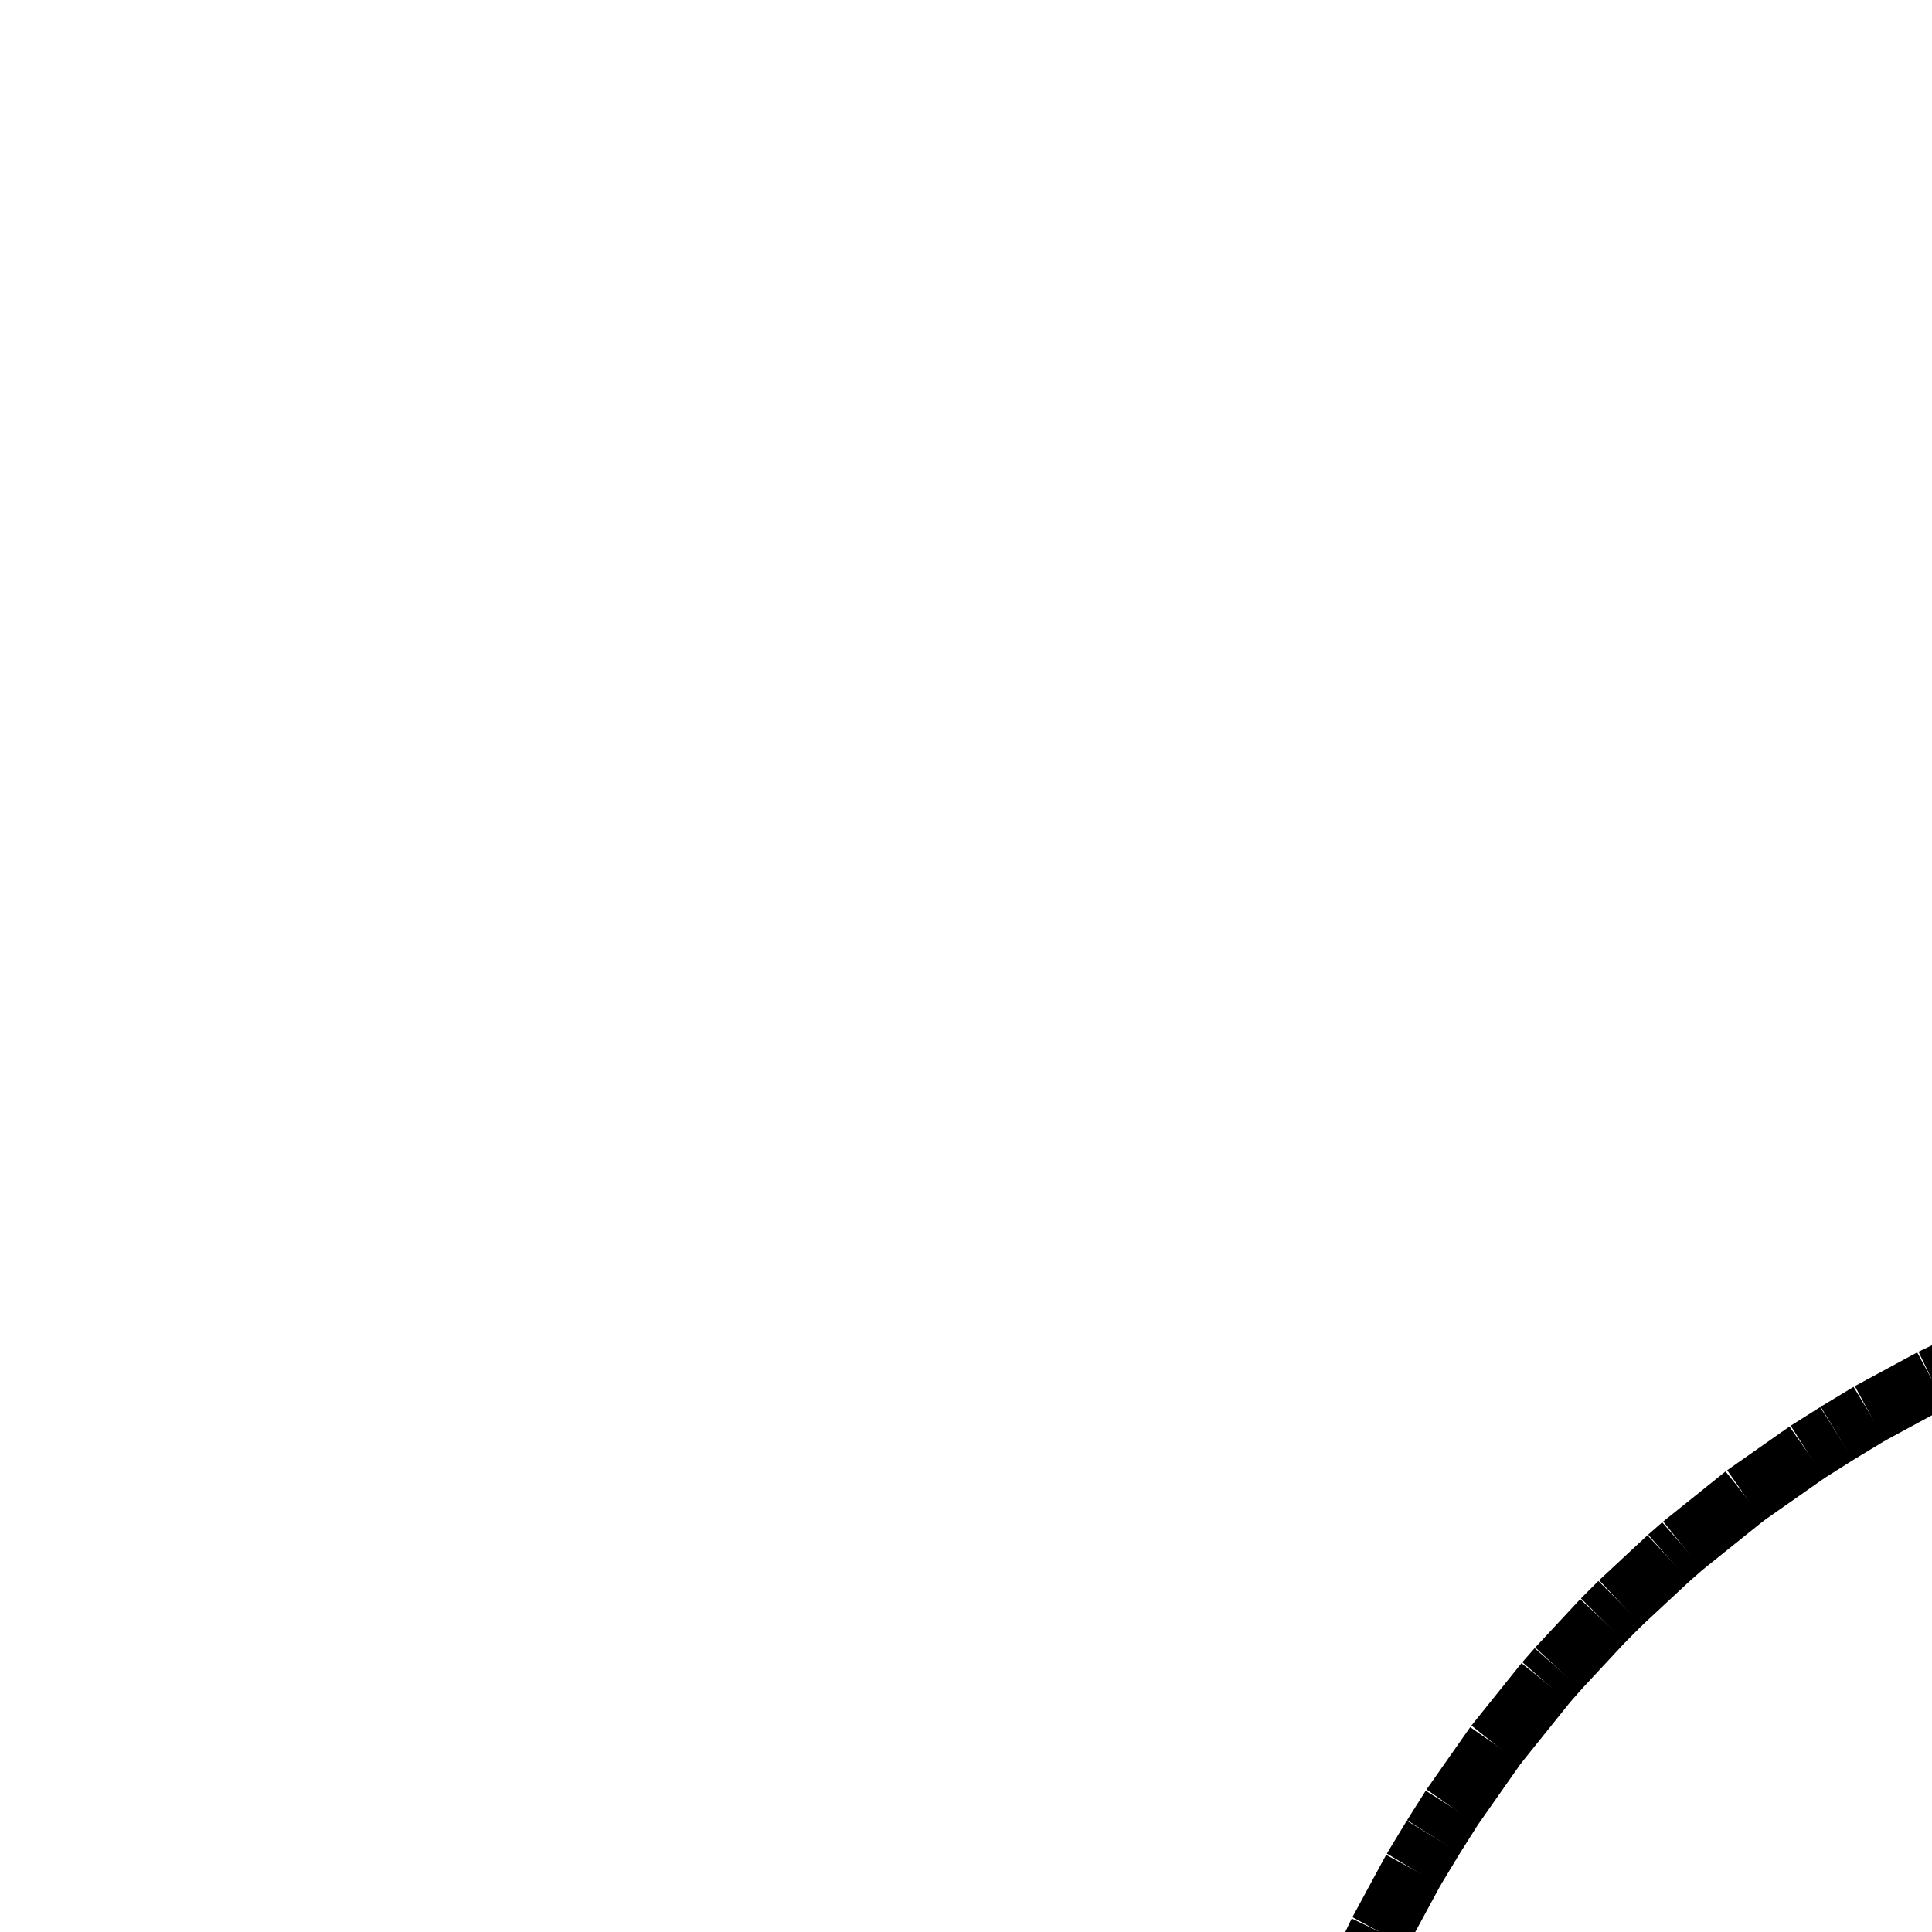
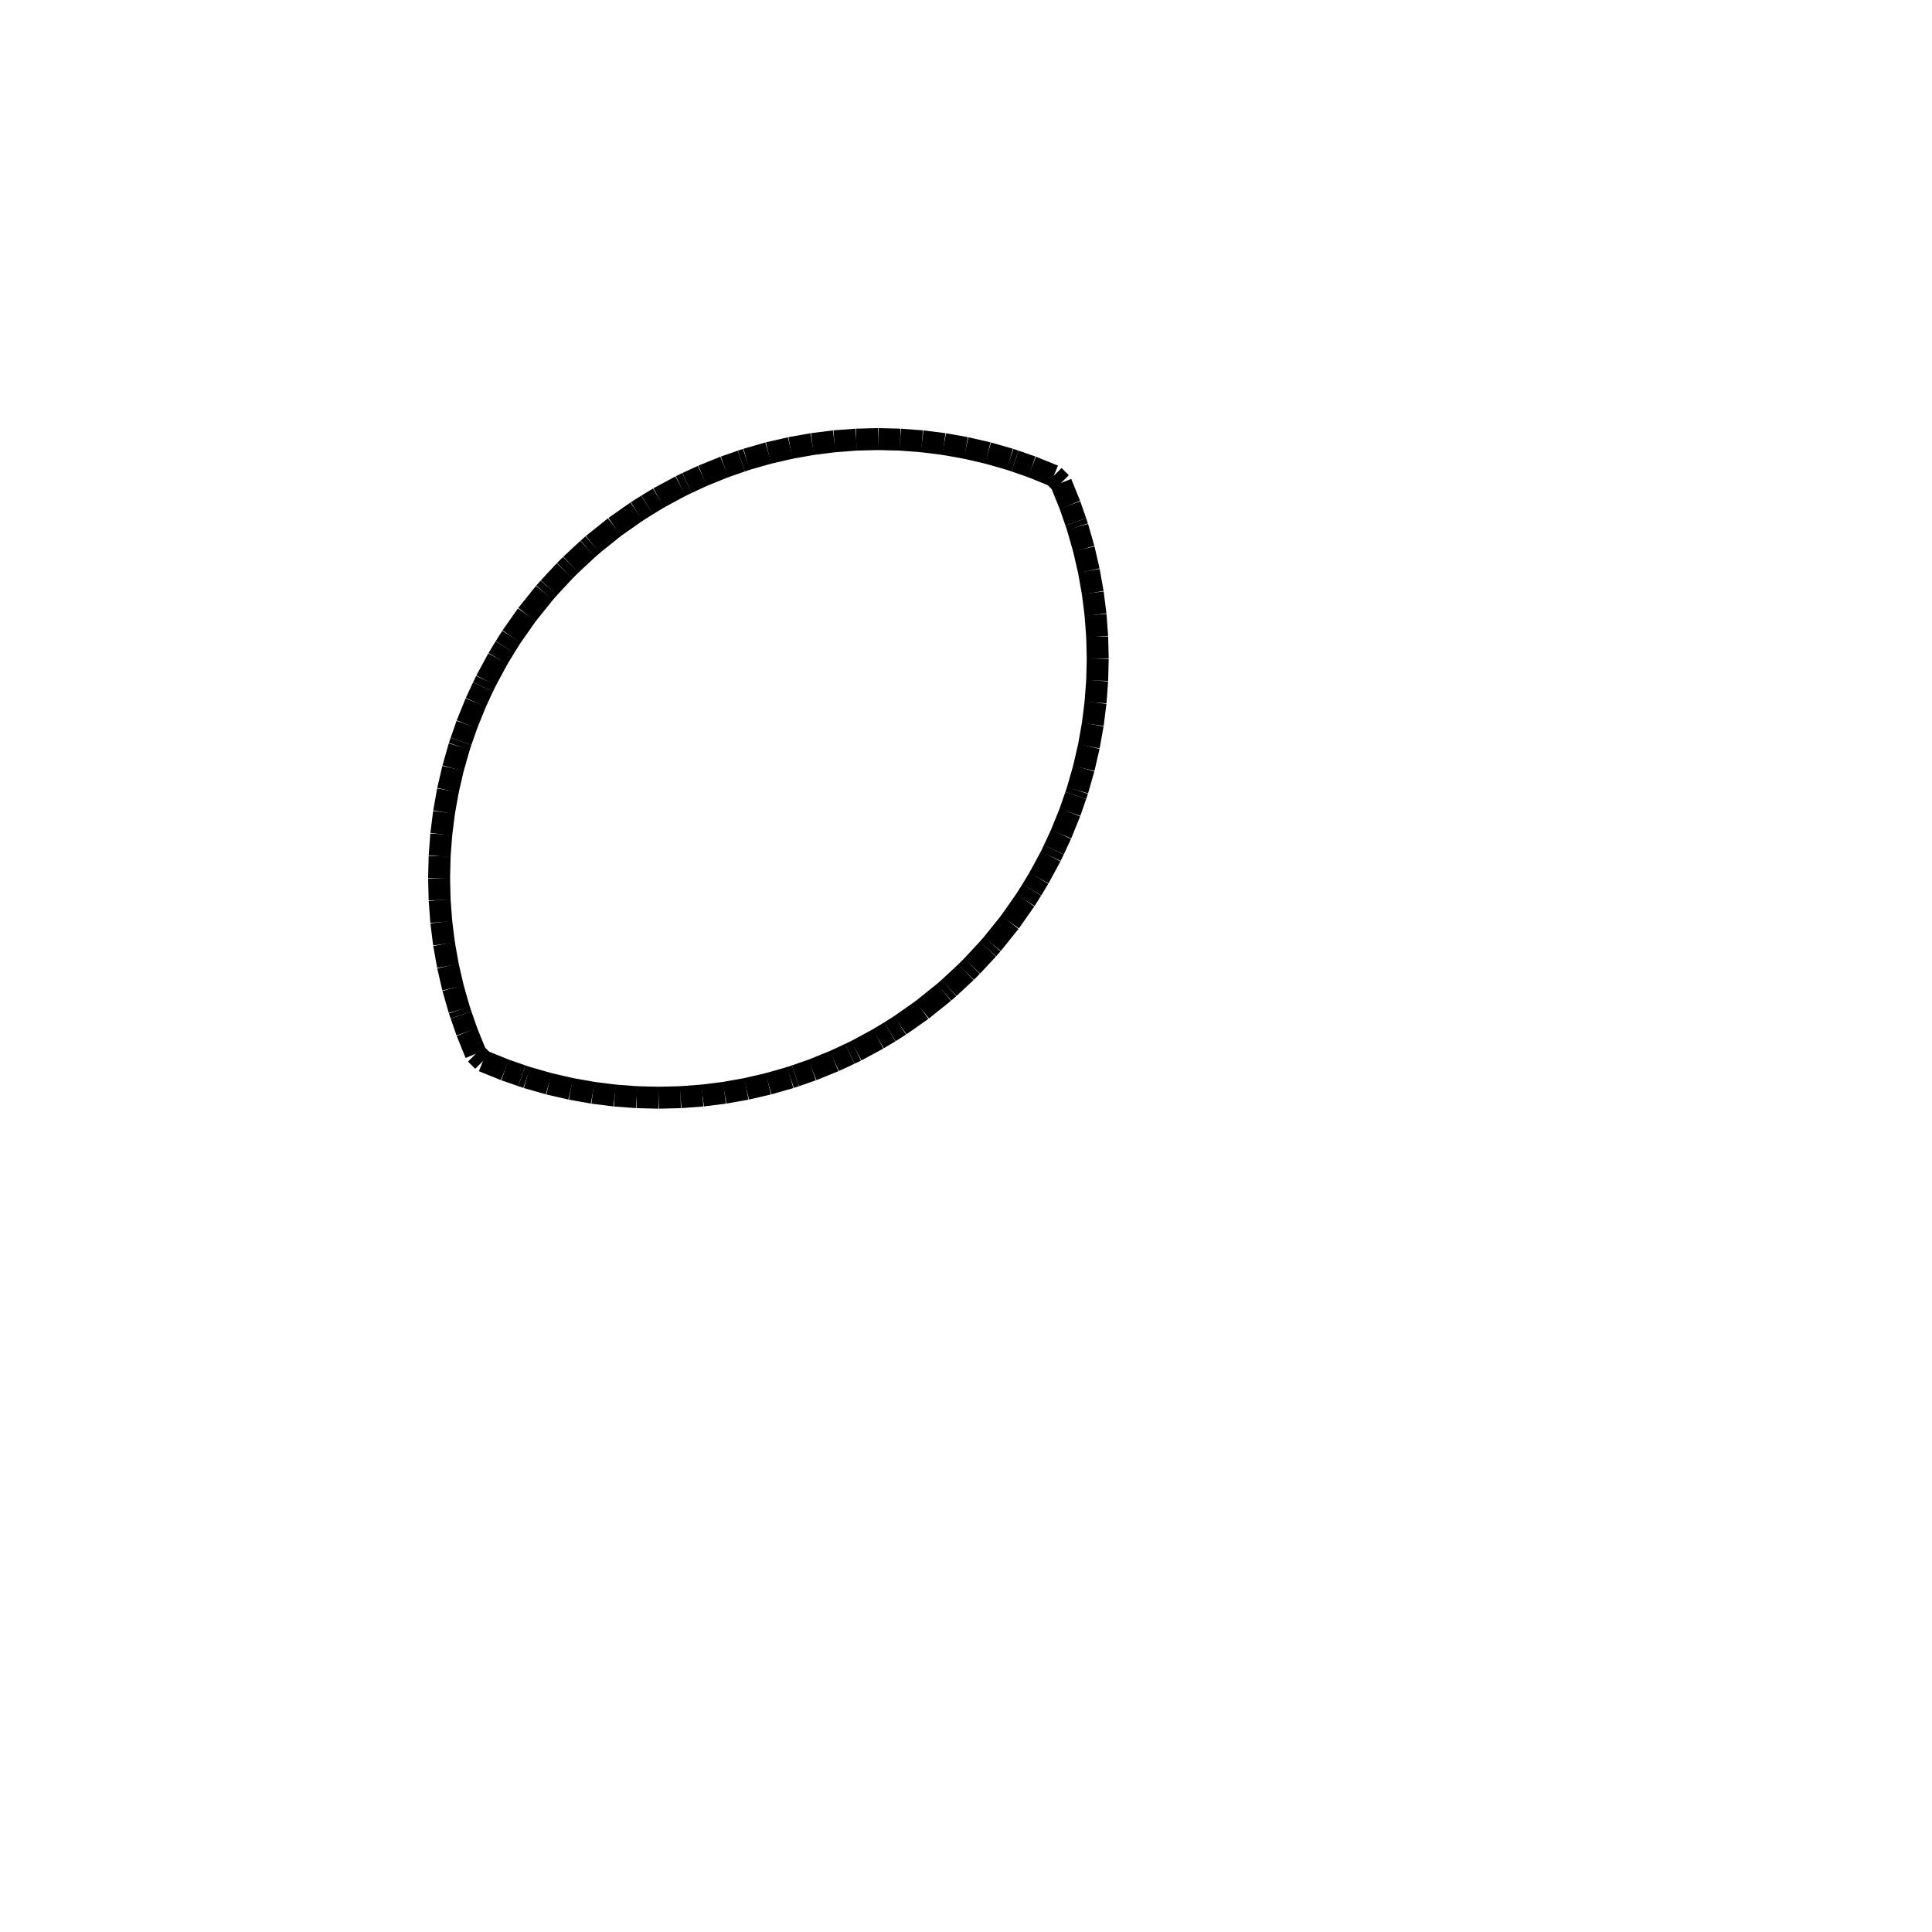
- <svg xmlns="http://www.w3.org/2000/svg" viewbox="0 0 88 88">
+ <svg xmlns="http://www.w3.org/2000/svg" viewBox="0 0 88 88">
  <line x1="33.768" y1="21" x2="34" y2="20.921" style="fill:none; stroke:black; stroke-width:1" />
  <line x1="34" y1="20.921" x2="35" y2="20.635" style="fill:none; stroke:black; stroke-width:1" />
  <line x1="35" y1="20.635" x2="36" y2="20.404" style="fill:none; stroke:black; stroke-width:1" />
  <line x1="36" y1="20.404" x2="37" y2="20.226" style="fill:none; stroke:black; stroke-width:1" />
  <line x1="37" y1="20.226" x2="38" y2="20.1" style="fill:none; stroke:black; stroke-width:1" />
  <line x1="38" y1="20.1" x2="39" y2="20.025" style="fill:none; stroke:black; stroke-width:1" />
  <line x1="39" y1="20.025" x2="40" y2="20" style="fill:none; stroke:black; stroke-width:1" />
  <line x1="40" y1="20" x2="41" y2="20.025" style="fill:none; stroke:black; stroke-width:1" />
  <line x1="41" y1="20.025" x2="42" y2="20.1" style="fill:none; stroke:black; stroke-width:1" />
  <line x1="42" y1="20.1" x2="43" y2="20.226" style="fill:none; stroke:black; stroke-width:1" />
  <line x1="43" y1="20.226" x2="44" y2="20.404" style="fill:none; stroke:black; stroke-width:1" />
  <line x1="44" y1="20.404" x2="45" y2="20.635" style="fill:none; stroke:black; stroke-width:1" />
  <line x1="45" y1="20.635" x2="46" y2="20.921" style="fill:none; stroke:black; stroke-width:1" />
  <line x1="46" y1="20.921" x2="46.232" y2="21" style="fill:none; stroke:black; stroke-width:1" />
  <line x1="31.292" y1="22" x2="32" y2="21.671" style="fill:none; stroke:black; stroke-width:1" />
  <line x1="32" y1="21.671" x2="33" y2="21.266" style="fill:none; stroke:black; stroke-width:1" />
  <line x1="33" y1="21.266" x2="33.768" y2="21" style="fill:none; stroke:black; stroke-width:1" />
  <line x1="46.232" y1="21" x2="47" y2="21.266" style="fill:none; stroke:black; stroke-width:1" />
  <line x1="47" y1="21.266" x2="48" y2="21.671" style="fill:none; stroke:black; stroke-width:1" />
  <line x1="48" y1="21.671" x2="48.329" y2="22" style="fill:none; stroke:black; stroke-width:1" />
  <line x1="29.473" y1="23" x2="30" y2="22.681" style="fill:none; stroke:black; stroke-width:1" />
  <line x1="30" y1="22.681" x2="31" y2="22.14" style="fill:none; stroke:black; stroke-width:1" />
  <line x1="31" y1="22.14" x2="31.292" y2="22" style="fill:none; stroke:black; stroke-width:1" />
  <line x1="48.329" y1="22" x2="48.734" y2="23" style="fill:none; stroke:black; stroke-width:1" />
  <line x1="28" y1="24" x2="29" y2="23.299" style="fill:none; stroke:black; stroke-width:1" />
  <line x1="29" y1="23.299" x2="29.473" y2="23" style="fill:none; stroke:black; stroke-width:1" />
  <line x1="48.734" y1="23" x2="49" y2="23.768" style="fill:none; stroke:black; stroke-width:1" />
  <line x1="49" y1="23.768" x2="49.079" y2="24" style="fill:none; stroke:black; stroke-width:1" />
  <line x1="26.775" y1="25" x2="27" y2="24.803" style="fill:none; stroke:black; stroke-width:1" />
  <line x1="27" y1="24.803" x2="28" y2="24" style="fill:none; stroke:black; stroke-width:1" />
  <line x1="49.079" y1="24" x2="49.365" y2="25" style="fill:none; stroke:black; stroke-width:1" />
  <line x1="25.721" y1="26" x2="26" y2="25.721" style="fill:none; stroke:black; stroke-width:1" />
  <line x1="26" y1="25.721" x2="26.775" y2="25" style="fill:none; stroke:black; stroke-width:1" />
  <line x1="49.365" y1="25" x2="49.596" y2="26" style="fill:none; stroke:black; stroke-width:1" />
  <line x1="24.803" y1="27" x2="25" y2="26.775" style="fill:none; stroke:black; stroke-width:1" />
  <line x1="25" y1="26.775" x2="25.721" y2="26" style="fill:none; stroke:black; stroke-width:1" />
  <line x1="49.596" y1="26" x2="49.774" y2="27" style="fill:none; stroke:black; stroke-width:1" />
  <line x1="24" y1="28" x2="24.803" y2="27" style="fill:none; stroke:black; stroke-width:1" />
  <line x1="49.774" y1="27" x2="49.9" y2="28" style="fill:none; stroke:black; stroke-width:1" />
  <line x1="23.299" y1="29" x2="24" y2="28" style="fill:none; stroke:black; stroke-width:1" />
  <line x1="49.9" y1="28" x2="49.975" y2="29" style="fill:none; stroke:black; stroke-width:1" />
  <line x1="22.681" y1="30" x2="23" y2="29.473" style="fill:none; stroke:black; stroke-width:1" />
  <line x1="23" y1="29.473" x2="23.299" y2="29" style="fill:none; stroke:black; stroke-width:1" />
  <line x1="49.975" y1="29" x2="50" y2="30" style="fill:none; stroke:black; stroke-width:1" />
  <line x1="22.14" y1="31" x2="22.681" y2="30" style="fill:none; stroke:black; stroke-width:1" />
  <line x1="50" y1="30" x2="49.975" y2="31" style="fill:none; stroke:black; stroke-width:1" />
  <line x1="21.671" y1="32" x2="22" y2="31.292" style="fill:none; stroke:black; stroke-width:1" />
  <line x1="22" y1="31.292" x2="22.14" y2="31" style="fill:none; stroke:black; stroke-width:1" />
  <line x1="49.975" y1="31" x2="49.9" y2="32" style="fill:none; stroke:black; stroke-width:1" />
  <line x1="21.266" y1="33" x2="21.671" y2="32" style="fill:none; stroke:black; stroke-width:1" />
  <line x1="49.9" y1="32" x2="49.774" y2="33" style="fill:none; stroke:black; stroke-width:1" />
  <line x1="20.921" y1="34" x2="21" y2="33.768" style="fill:none; stroke:black; stroke-width:1" />
  <line x1="21" y1="33.768" x2="21.266" y2="33" style="fill:none; stroke:black; stroke-width:1" />
  <line x1="49.774" y1="33" x2="49.596" y2="34" style="fill:none; stroke:black; stroke-width:1" />
  <line x1="20.635" y1="35" x2="20.921" y2="34" style="fill:none; stroke:black; stroke-width:1" />
  <line x1="49.596" y1="34" x2="49.365" y2="35" style="fill:none; stroke:black; stroke-width:1" />
  <line x1="20.404" y1="36" x2="20.635" y2="35" style="fill:none; stroke:black; stroke-width:1" />
  <line x1="49.365" y1="35" x2="49.079" y2="36" style="fill:none; stroke:black; stroke-width:1" />
  <line x1="20.226" y1="37" x2="20.404" y2="36" style="fill:none; stroke:black; stroke-width:1" />
  <line x1="49" y1="36.232" x2="48.734" y2="37" style="fill:none; stroke:black; stroke-width:1" />
  <line x1="49.079" y1="36" x2="49" y2="36.232" style="fill:none; stroke:black; stroke-width:1" />
  <line x1="20.1" y1="38" x2="20.226" y2="37" style="fill:none; stroke:black; stroke-width:1" />
  <line x1="48.734" y1="37" x2="48.329" y2="38" style="fill:none; stroke:black; stroke-width:1" />
  <line x1="20.025" y1="39" x2="20.1" y2="38" style="fill:none; stroke:black; stroke-width:1" />
  <line x1="48" y1="38.708" x2="47.86" y2="39" style="fill:none; stroke:black; stroke-width:1" />
  <line x1="48.329" y1="38" x2="48" y2="38.708" style="fill:none; stroke:black; stroke-width:1" />
  <line x1="20" y1="40" x2="20.025" y2="39" style="fill:none; stroke:black; stroke-width:1" />
  <line x1="47.86" y1="39" x2="47.319" y2="40" style="fill:none; stroke:black; stroke-width:1" />
  <line x1="20.025" y1="41" x2="20" y2="40" style="fill:none; stroke:black; stroke-width:1" />
  <line x1="47" y1="40.527" x2="46.701" y2="41" style="fill:none; stroke:black; stroke-width:1" />
  <line x1="47.319" y1="40" x2="47" y2="40.527" style="fill:none; stroke:black; stroke-width:1" />
  <line x1="20.1" y1="42" x2="20.025" y2="41" style="fill:none; stroke:black; stroke-width:1" />
  <line x1="46.701" y1="41" x2="46" y2="42" style="fill:none; stroke:black; stroke-width:1" />
  <line x1="20.226" y1="43" x2="20.1" y2="42" style="fill:none; stroke:black; stroke-width:1" />
  <line x1="46" y1="42" x2="45.197" y2="43" style="fill:none; stroke:black; stroke-width:1" />
  <line x1="20.404" y1="44" x2="20.226" y2="43" style="fill:none; stroke:black; stroke-width:1" />
  <line x1="45" y1="43.225" x2="44.279" y2="44" style="fill:none; stroke:black; stroke-width:1" />
  <line x1="45.197" y1="43" x2="45" y2="43.225" style="fill:none; stroke:black; stroke-width:1" />
  <line x1="20.635" y1="45" x2="20.404" y2="44" style="fill:none; stroke:black; stroke-width:1" />
  <line x1="44" y1="44.279" x2="43.225" y2="45" style="fill:none; stroke:black; stroke-width:1" />
  <line x1="44.279" y1="44" x2="44" y2="44.279" style="fill:none; stroke:black; stroke-width:1" />
  <line x1="20.921" y1="46" x2="20.635" y2="45" style="fill:none; stroke:black; stroke-width:1" />
  <line x1="43" y1="45.197" x2="42" y2="46" style="fill:none; stroke:black; stroke-width:1" />
  <line x1="43.225" y1="45" x2="43" y2="45.197" style="fill:none; stroke:black; stroke-width:1" />
  <line x1="21" y1="46.232" x2="20.921" y2="46" style="fill:none; stroke:black; stroke-width:1" />
  <line x1="21.266" y1="47" x2="21" y2="46.232" style="fill:none; stroke:black; stroke-width:1" />
  <line x1="41" y1="46.701" x2="40.527" y2="47" style="fill:none; stroke:black; stroke-width:1" />
  <line x1="42" y1="46" x2="41" y2="46.701" style="fill:none; stroke:black; stroke-width:1" />
  <line x1="21.671" y1="48" x2="21.266" y2="47" style="fill:none; stroke:black; stroke-width:1" />
  <line x1="39" y1="47.86" x2="38.708" y2="48" style="fill:none; stroke:black; stroke-width:1" />
  <line x1="40" y1="47.319" x2="39" y2="47.86" style="fill:none; stroke:black; stroke-width:1" />
  <line x1="40.527" y1="47" x2="40" y2="47.319" style="fill:none; stroke:black; stroke-width:1" />
  <line x1="22" y1="48.329" x2="21.671" y2="48" style="fill:none; stroke:black; stroke-width:1" />
  <line x1="23" y1="48.734" x2="22" y2="48.329" style="fill:none; stroke:black; stroke-width:1" />
  <line x1="23.768" y1="49" x2="23" y2="48.734" style="fill:none; stroke:black; stroke-width:1" />
  <line x1="37" y1="48.734" x2="36.232" y2="49" style="fill:none; stroke:black; stroke-width:1" />
  <line x1="38" y1="48.329" x2="37" y2="48.734" style="fill:none; stroke:black; stroke-width:1" />
  <line x1="38.708" y1="48" x2="38" y2="48.329" style="fill:none; stroke:black; stroke-width:1" />
  <line x1="24" y1="49.079" x2="23.768" y2="49" style="fill:none; stroke:black; stroke-width:1" />
  <line x1="25" y1="49.365" x2="24" y2="49.079" style="fill:none; stroke:black; stroke-width:1" />
  <line x1="26" y1="49.596" x2="25" y2="49.365" style="fill:none; stroke:black; stroke-width:1" />
  <line x1="27" y1="49.774" x2="26" y2="49.596" style="fill:none; stroke:black; stroke-width:1" />
  <line x1="28" y1="49.9" x2="27" y2="49.774" style="fill:none; stroke:black; stroke-width:1" />
  <line x1="29" y1="49.975" x2="28" y2="49.9" style="fill:none; stroke:black; stroke-width:1" />
  <line x1="30" y1="50" x2="29" y2="49.975" style="fill:none; stroke:black; stroke-width:1" />
  <line x1="31" y1="49.975" x2="30" y2="50" style="fill:none; stroke:black; stroke-width:1" />
  <line x1="32" y1="49.9" x2="31" y2="49.975" style="fill:none; stroke:black; stroke-width:1" />
  <line x1="33" y1="49.774" x2="32" y2="49.9" style="fill:none; stroke:black; stroke-width:1" />
  <line x1="34" y1="49.596" x2="33" y2="49.774" style="fill:none; stroke:black; stroke-width:1" />
  <line x1="35" y1="49.365" x2="34" y2="49.596" style="fill:none; stroke:black; stroke-width:1" />
  <line x1="36" y1="49.079" x2="35" y2="49.365" style="fill:none; stroke:black; stroke-width:1" />
  <line x1="36.232" y1="49" x2="36" y2="49.079" style="fill:none; stroke:black; stroke-width:1" />
</svg>
